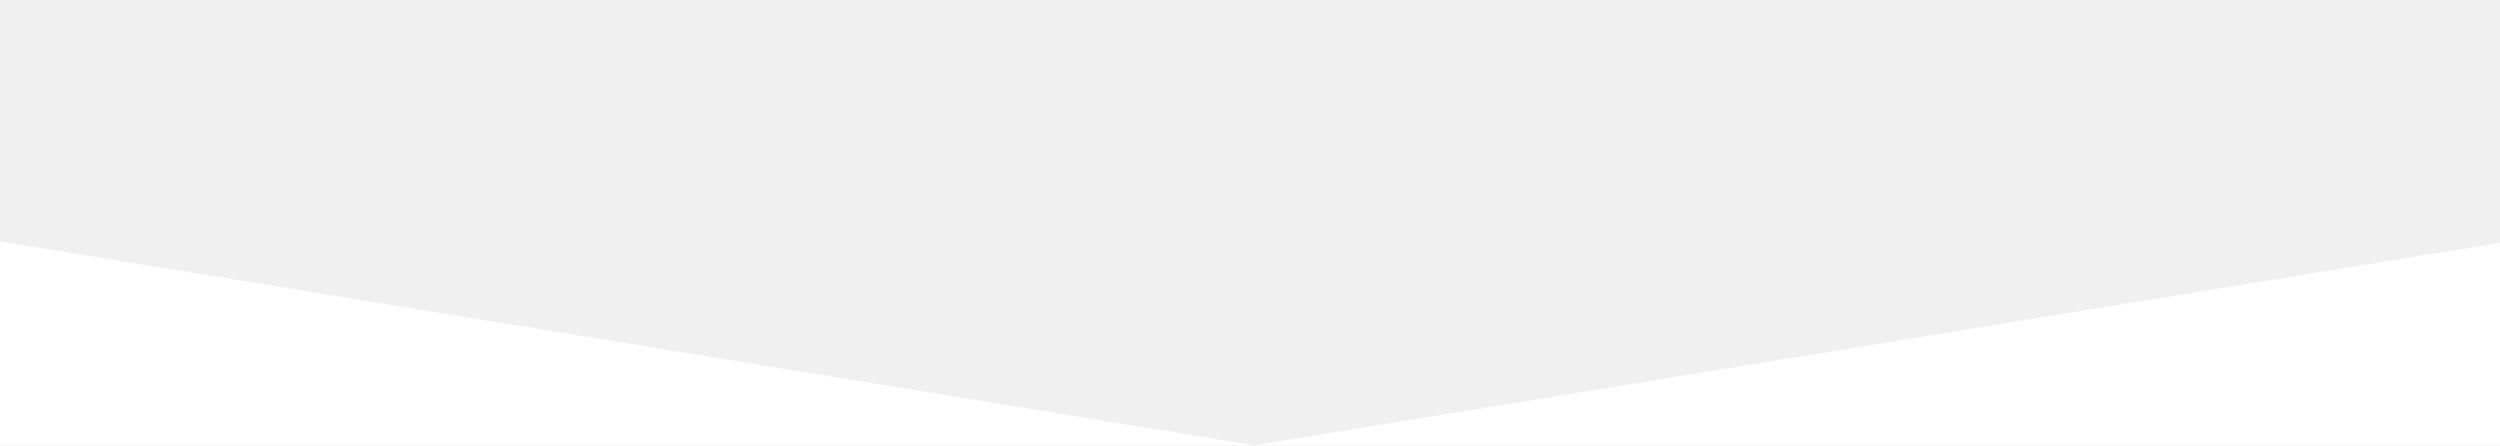
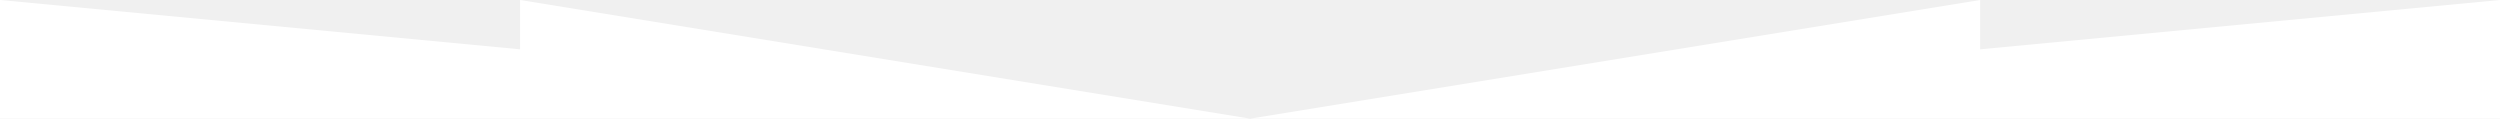
- <svg xmlns="http://www.w3.org/2000/svg" width="320" height="57" fill="none" viewBox="0 0 320 57">
-   <path fill="#fff" d="M-190.17 23.7-440 0v57H160.55L-190.17 0v23.7ZM511.27 23.7V0L160.55 57H761V0L511.27 23.7Z" />
+ <svg xmlns="http://www.w3.org/2000/svg" width="1201" height="57" fill="none" viewBox="0 0 1201 57">
+   <path fill="#fff" d="M249.83 23.7 0 0v57H600.55L249.83 0v23.7ZM951.27 23.7V0L600.55 57H1201V0L951.27 23.7Z" />
</svg>
